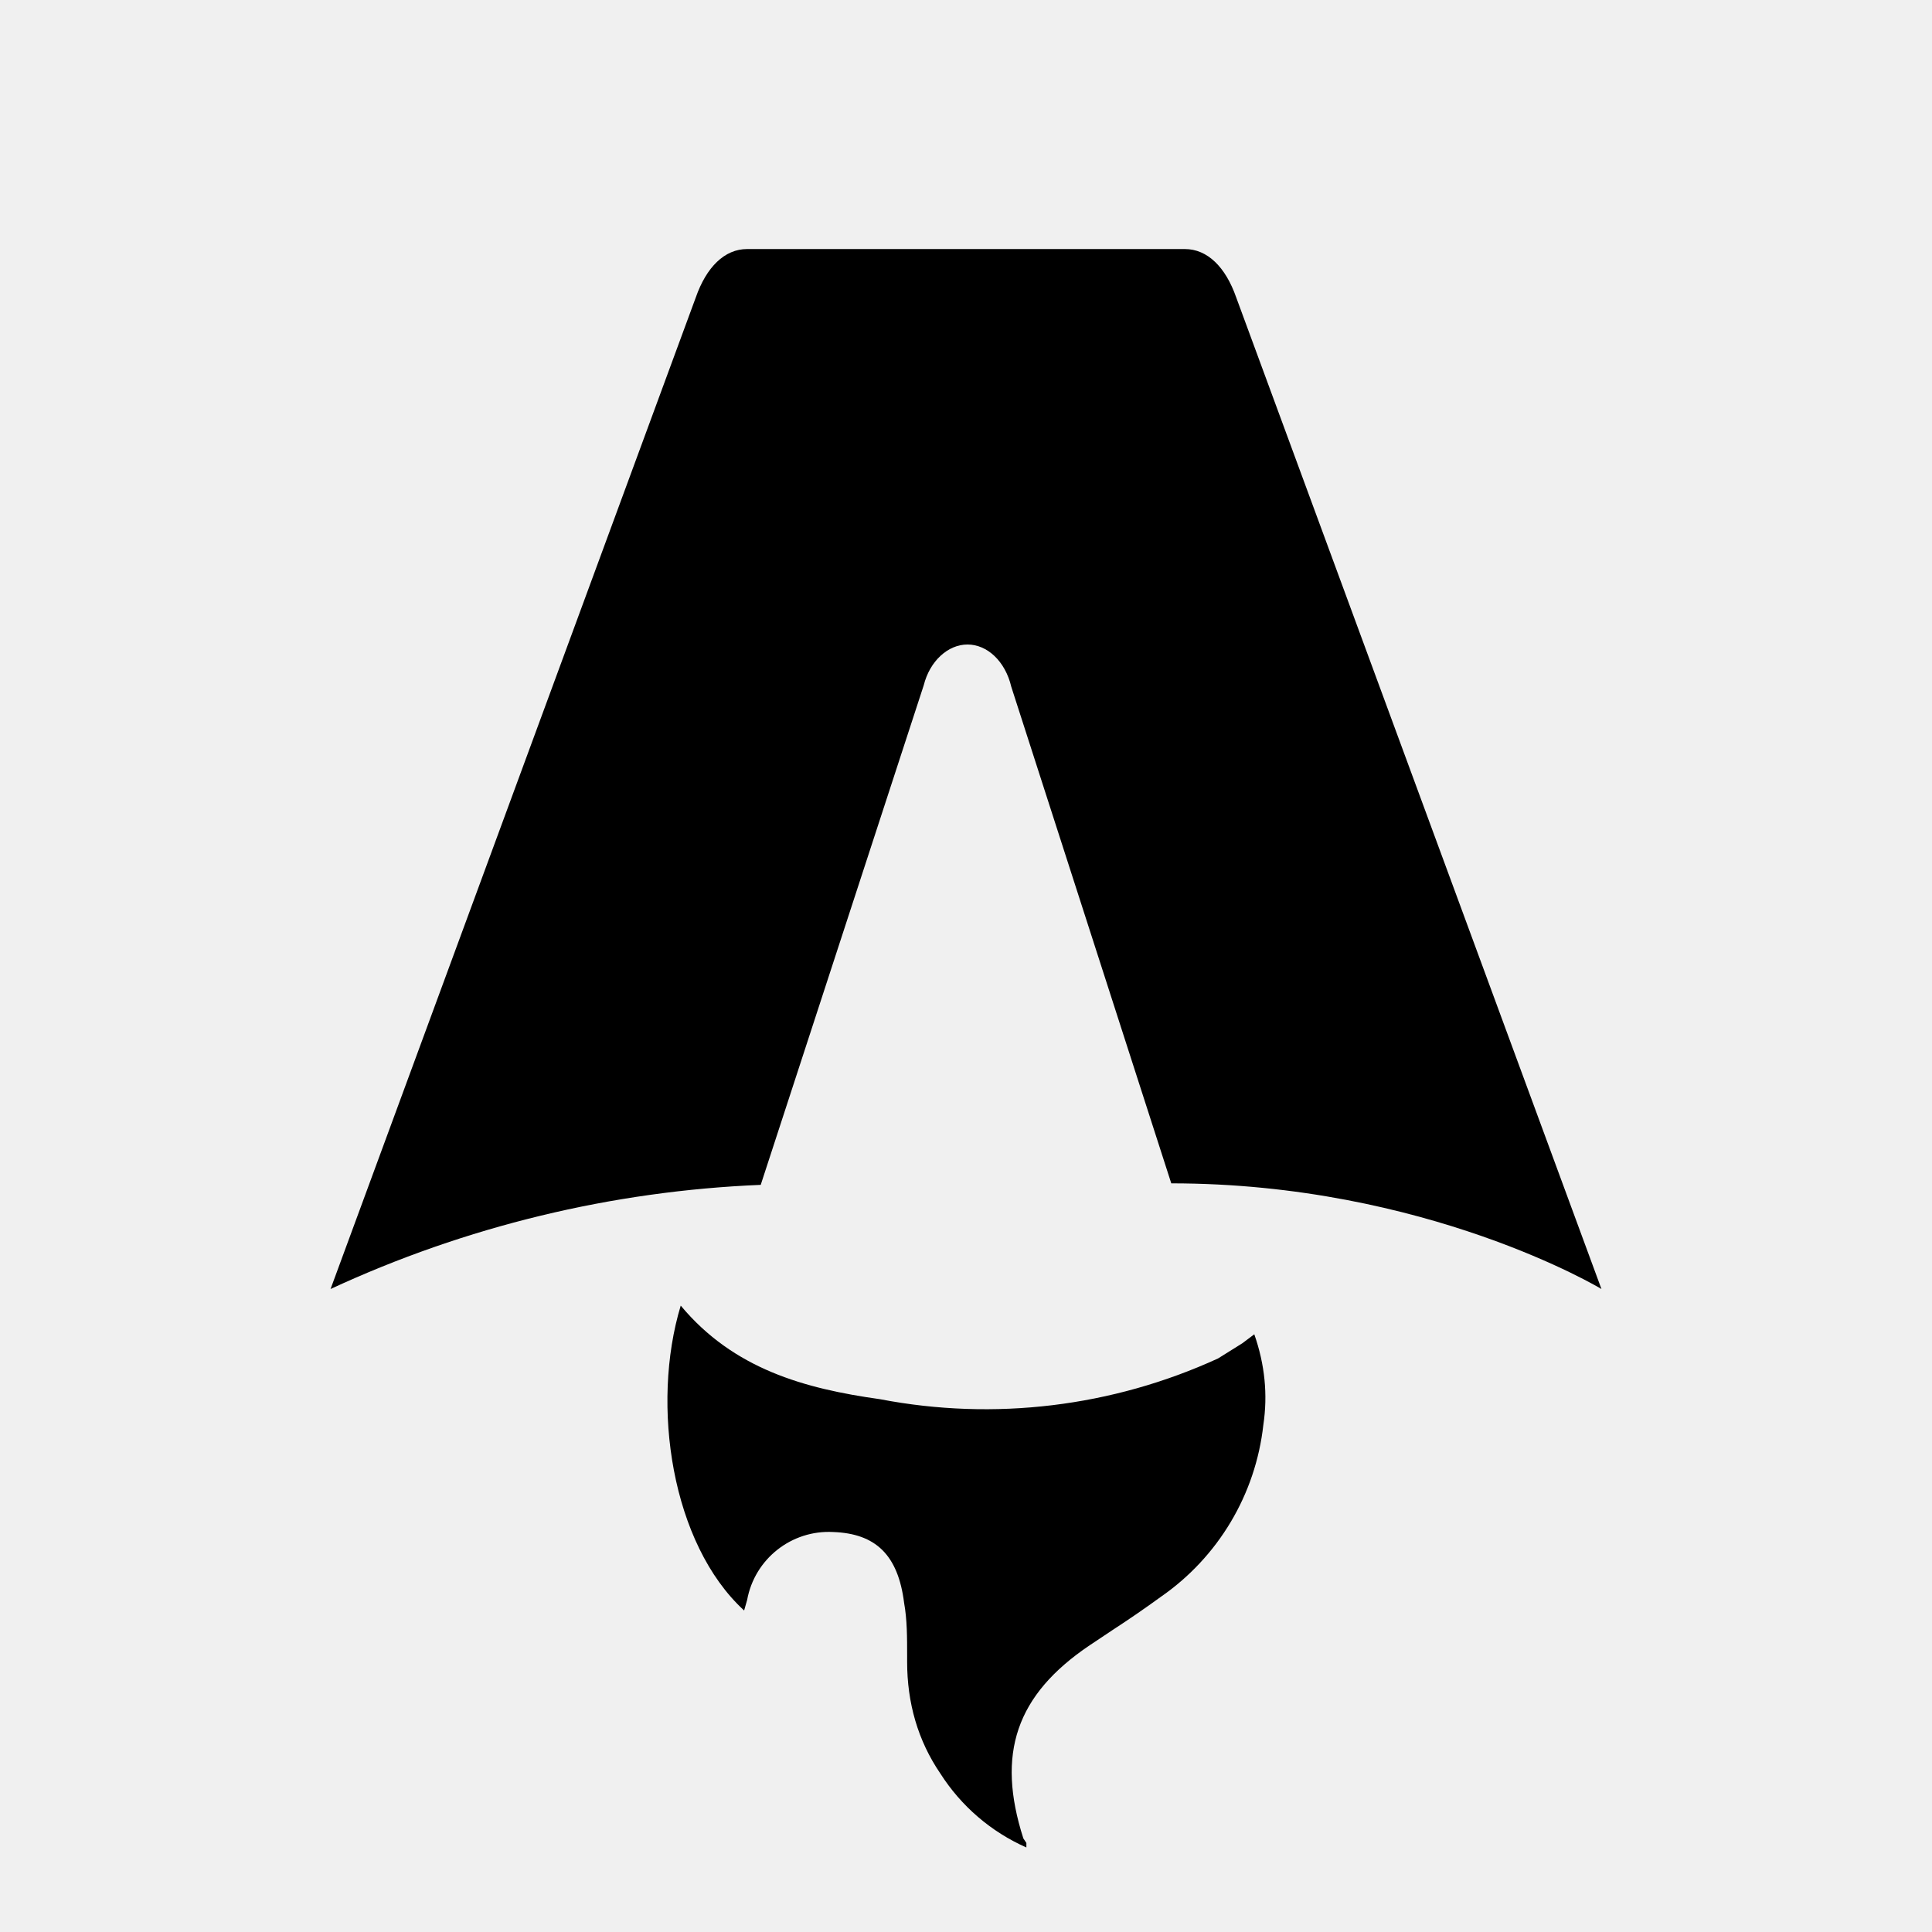
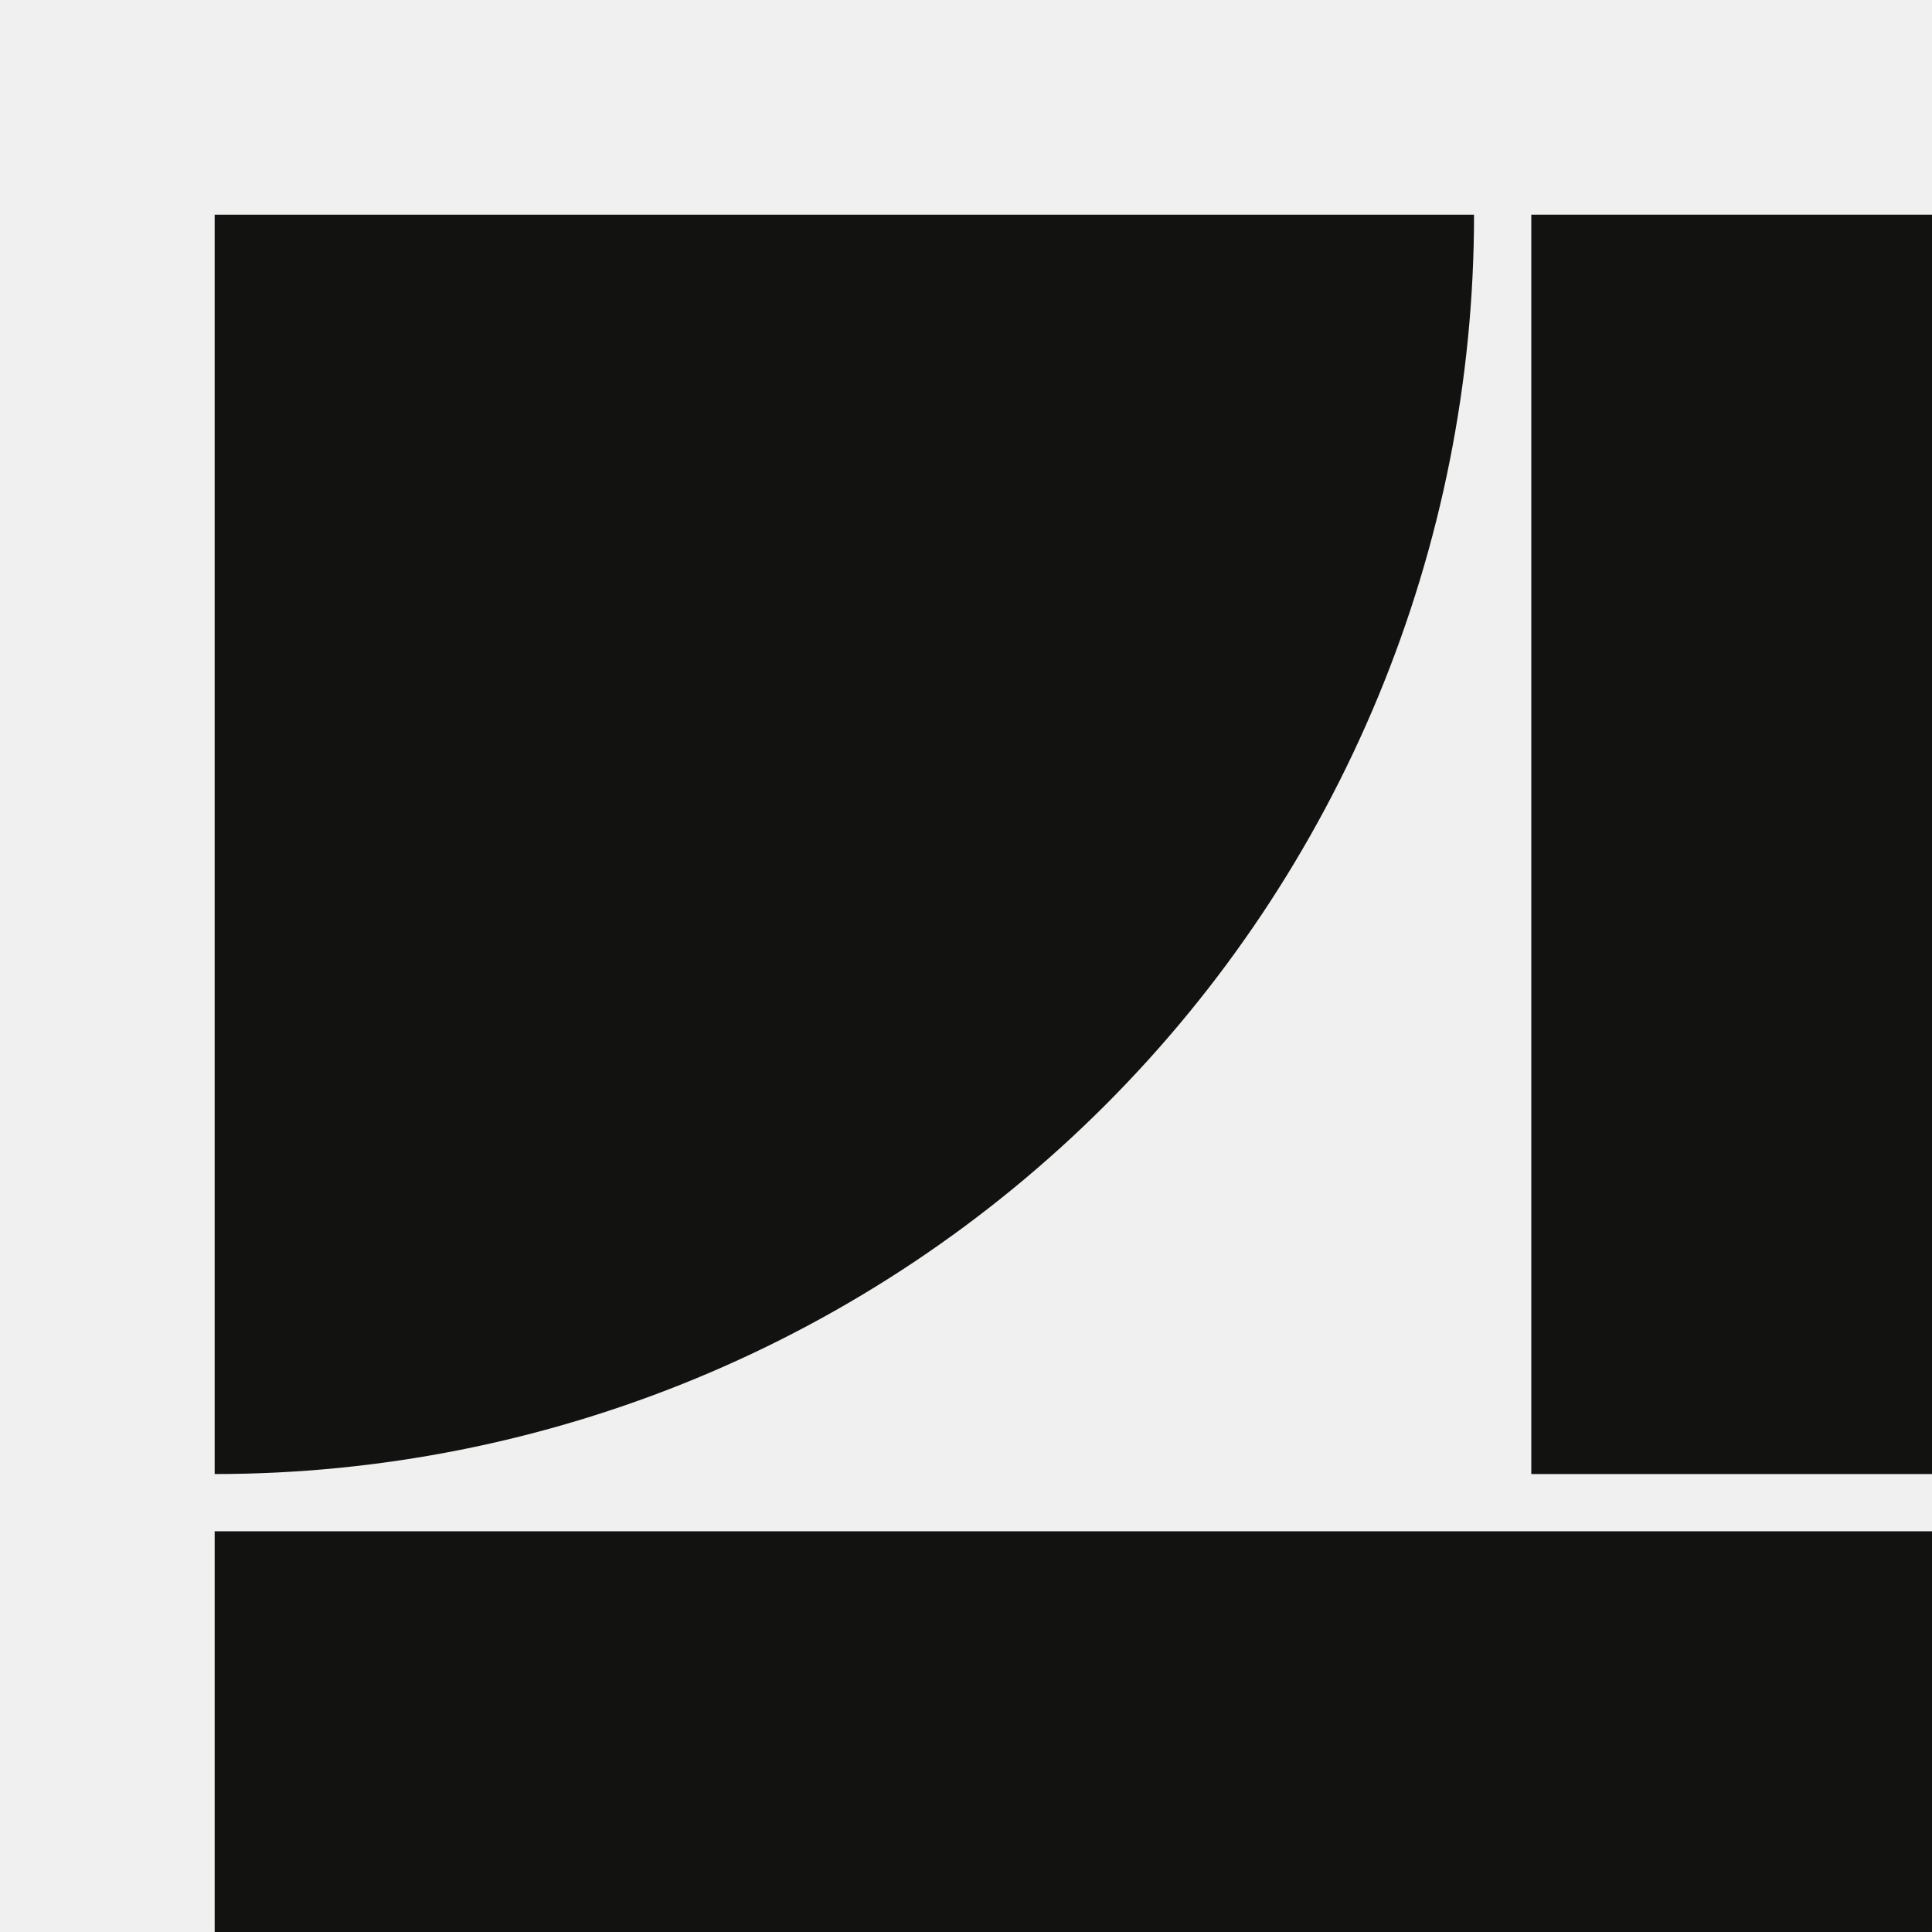
- <svg xmlns="http://www.w3.org/2000/svg" fill="none" viewBox="0 0 128 128">
-   <path d="M50.4 78.5a75.1 75.1 0 0 0-28.5 6.9l24.2-65.7c.7-2 1.9-3.2 3.4-3.2h29c1.5 0 2.7 1.2 3.4 3.2l24.2 65.7s-11.6-7-28.5-7L67 45.5c-.4-1.7-1.6-2.8-2.9-2.8-1.3 0-2.5 1.1-2.9 2.7L50.4 78.5Zm-1.1 28.2Zm-4.2-20.2c-2 6.6-.6 15.8 4.2 20.2a17.5 17.5 0 0 1 .2-.7 5.5 5.5 0 0 1 5.7-4.5c2.8.1 4.3 1.5 4.7 4.7.2 1.1.2 2.3.2 3.5v.4c0 2.7.7 5.2 2.2 7.4a13 13 0 0 0 5.7 4.9v-.3l-.2-.3c-1.8-5.6-.5-9.5 4.4-12.8l1.5-1a73 73 0 0 0 3.2-2.2 16 16 0 0 0 6.8-11.4c.3-2 .1-4-.6-6l-.8.6-1.6 1a37 37 0 0 1-22.4 2.7c-5-.7-9.7-2-13.2-6.2Z" />
+ <svg xmlns="http://www.w3.org/2000/svg" width="256" height="256" viewBox="-16 -16 288 288" fill="none">
+   <rect x="212.267" y="16" width="59.733" height="187.733" />
+   <rect x="16.001" y="272" width="59.733" height="255.999" transform="rotate(-90 16.0007 272)" />
+   <path d="M16 203.733C40.653 203.733 65.065 198.877 87.842 189.443C110.619 180.008 131.314 166.18 148.747 148.748C166.18 131.315 180.008 110.619 189.442 87.842C198.877 65.066 203.733 40.654 203.733 16L16 16L16 203.733Z" />
  <style>
-         path { fill: #000; }
+         path, rect { fill: rgb(18, 18, 17); }
        @media (prefers-color-scheme: dark) {
-             path { fill: #FFF; }
+             path, rect { fill: rgb(252, 251, 243); }
        }
    </style>
</svg>
